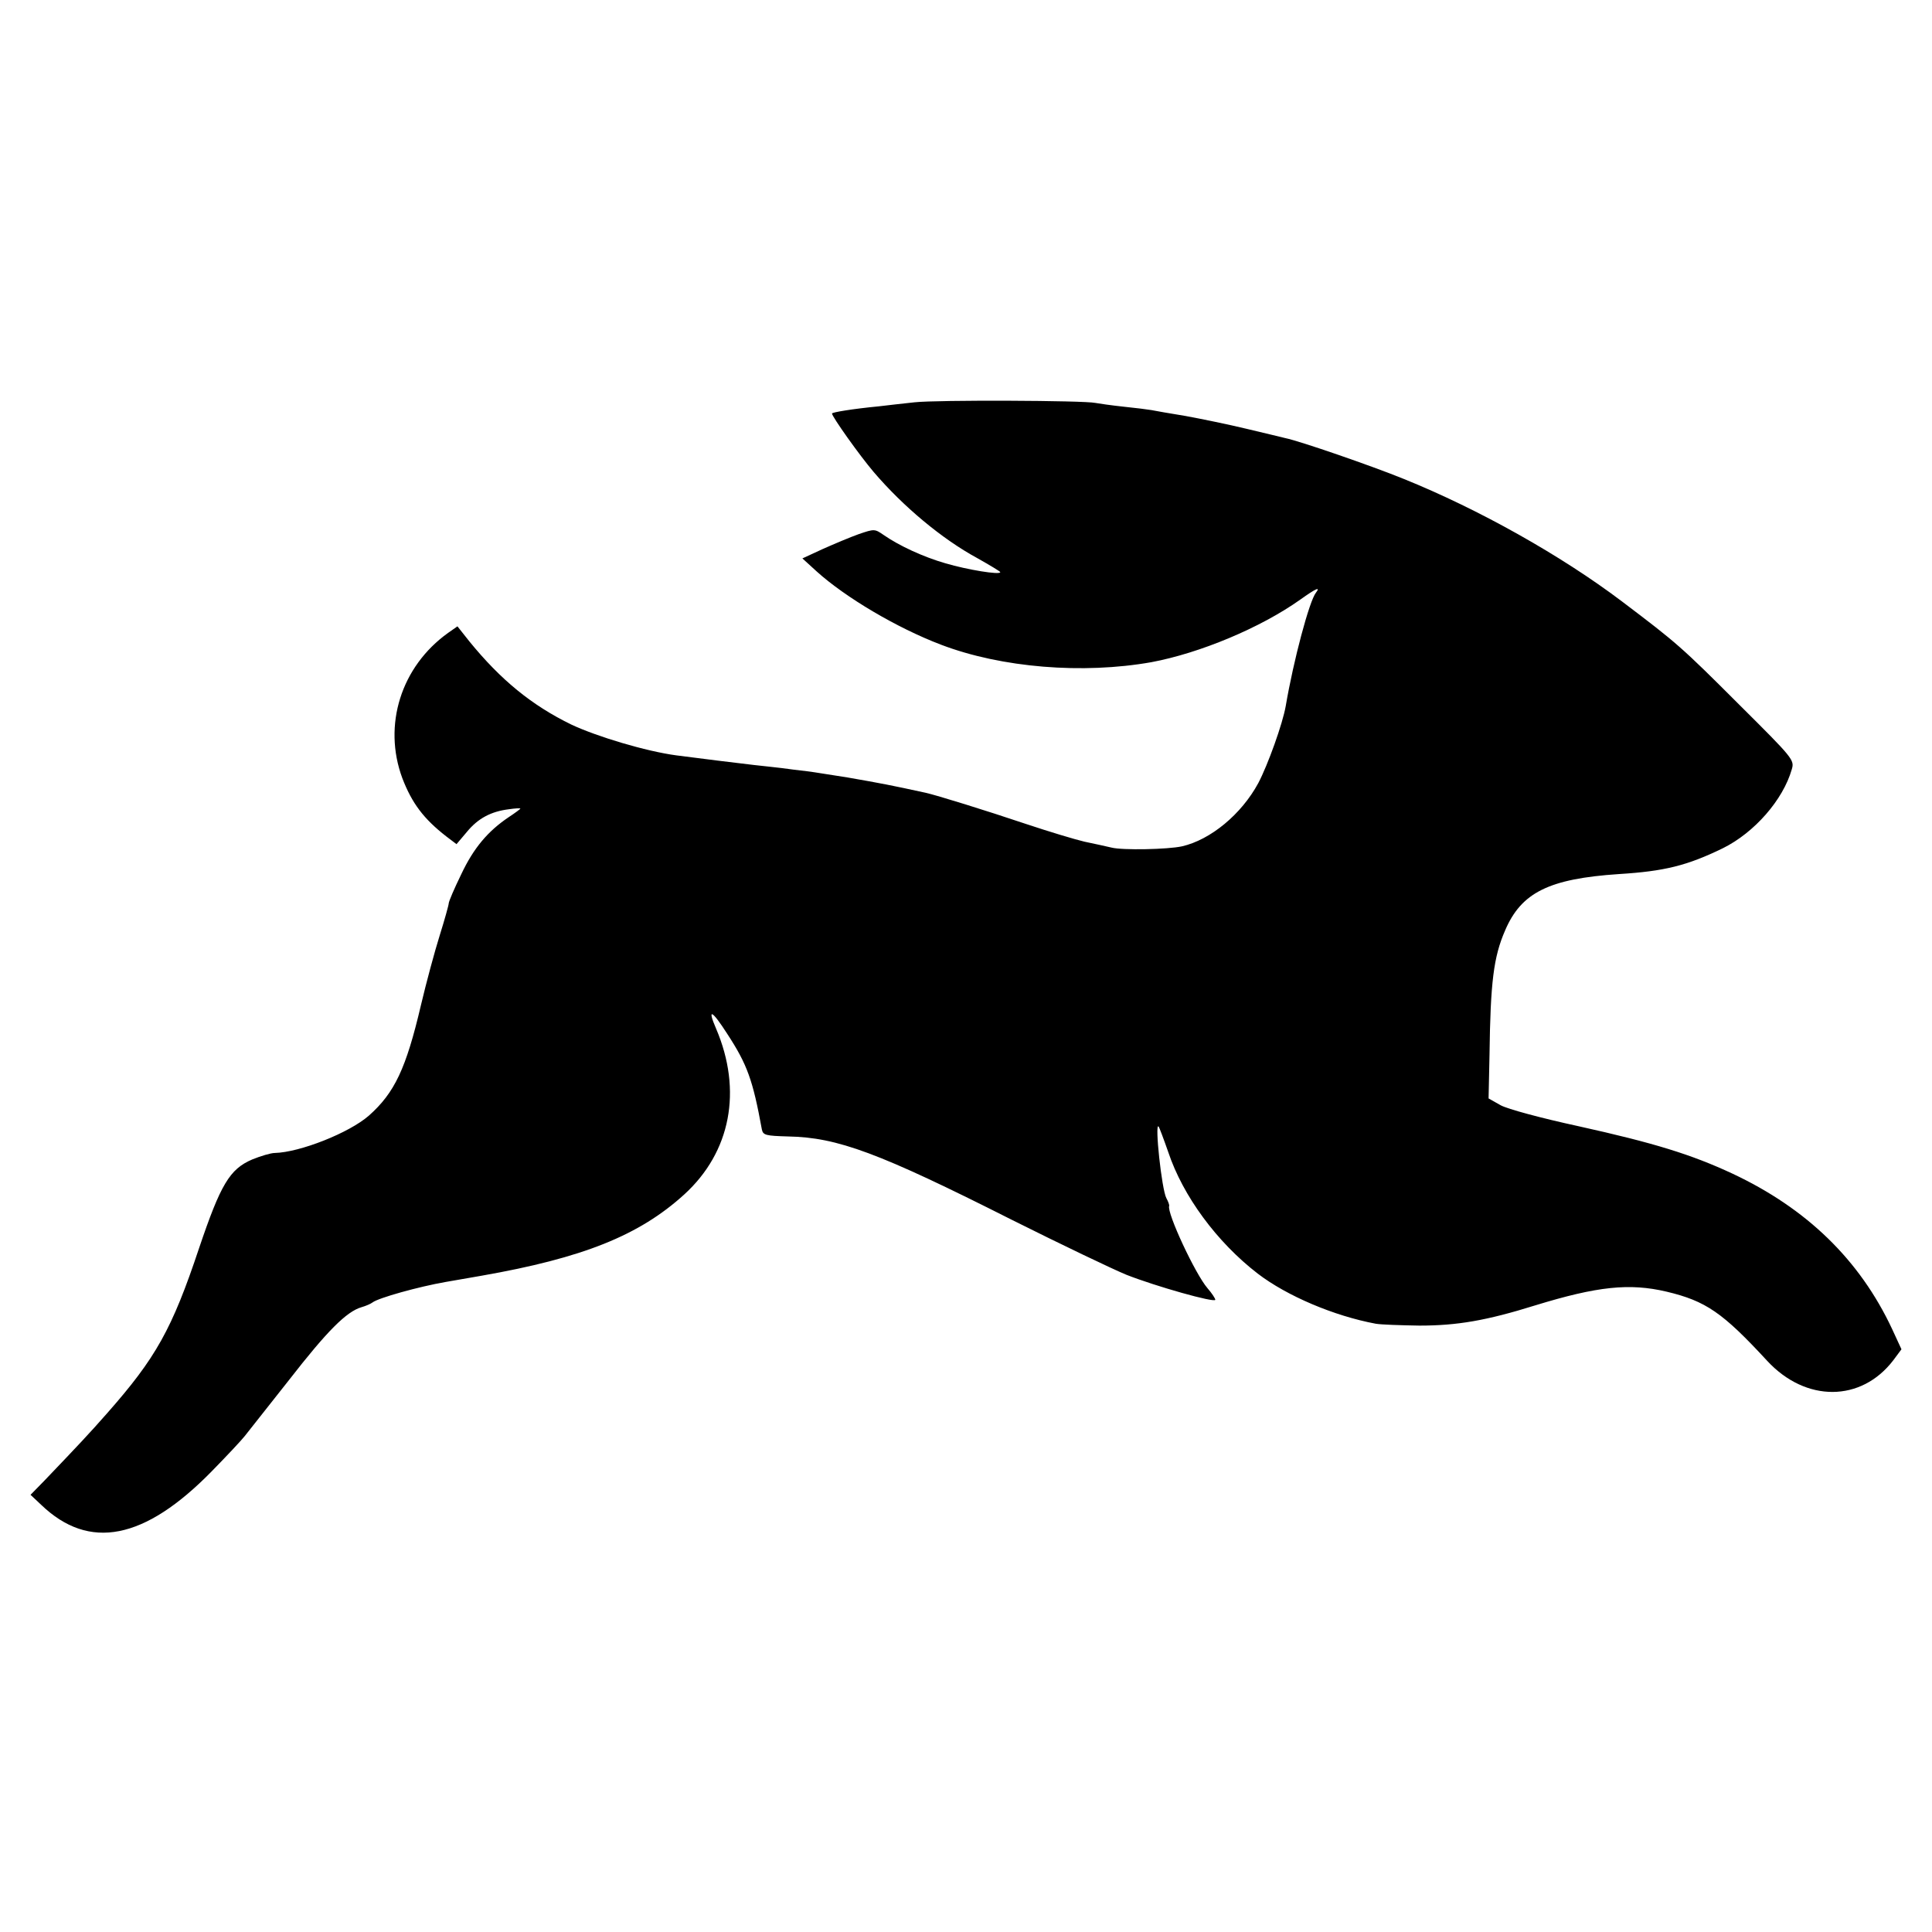
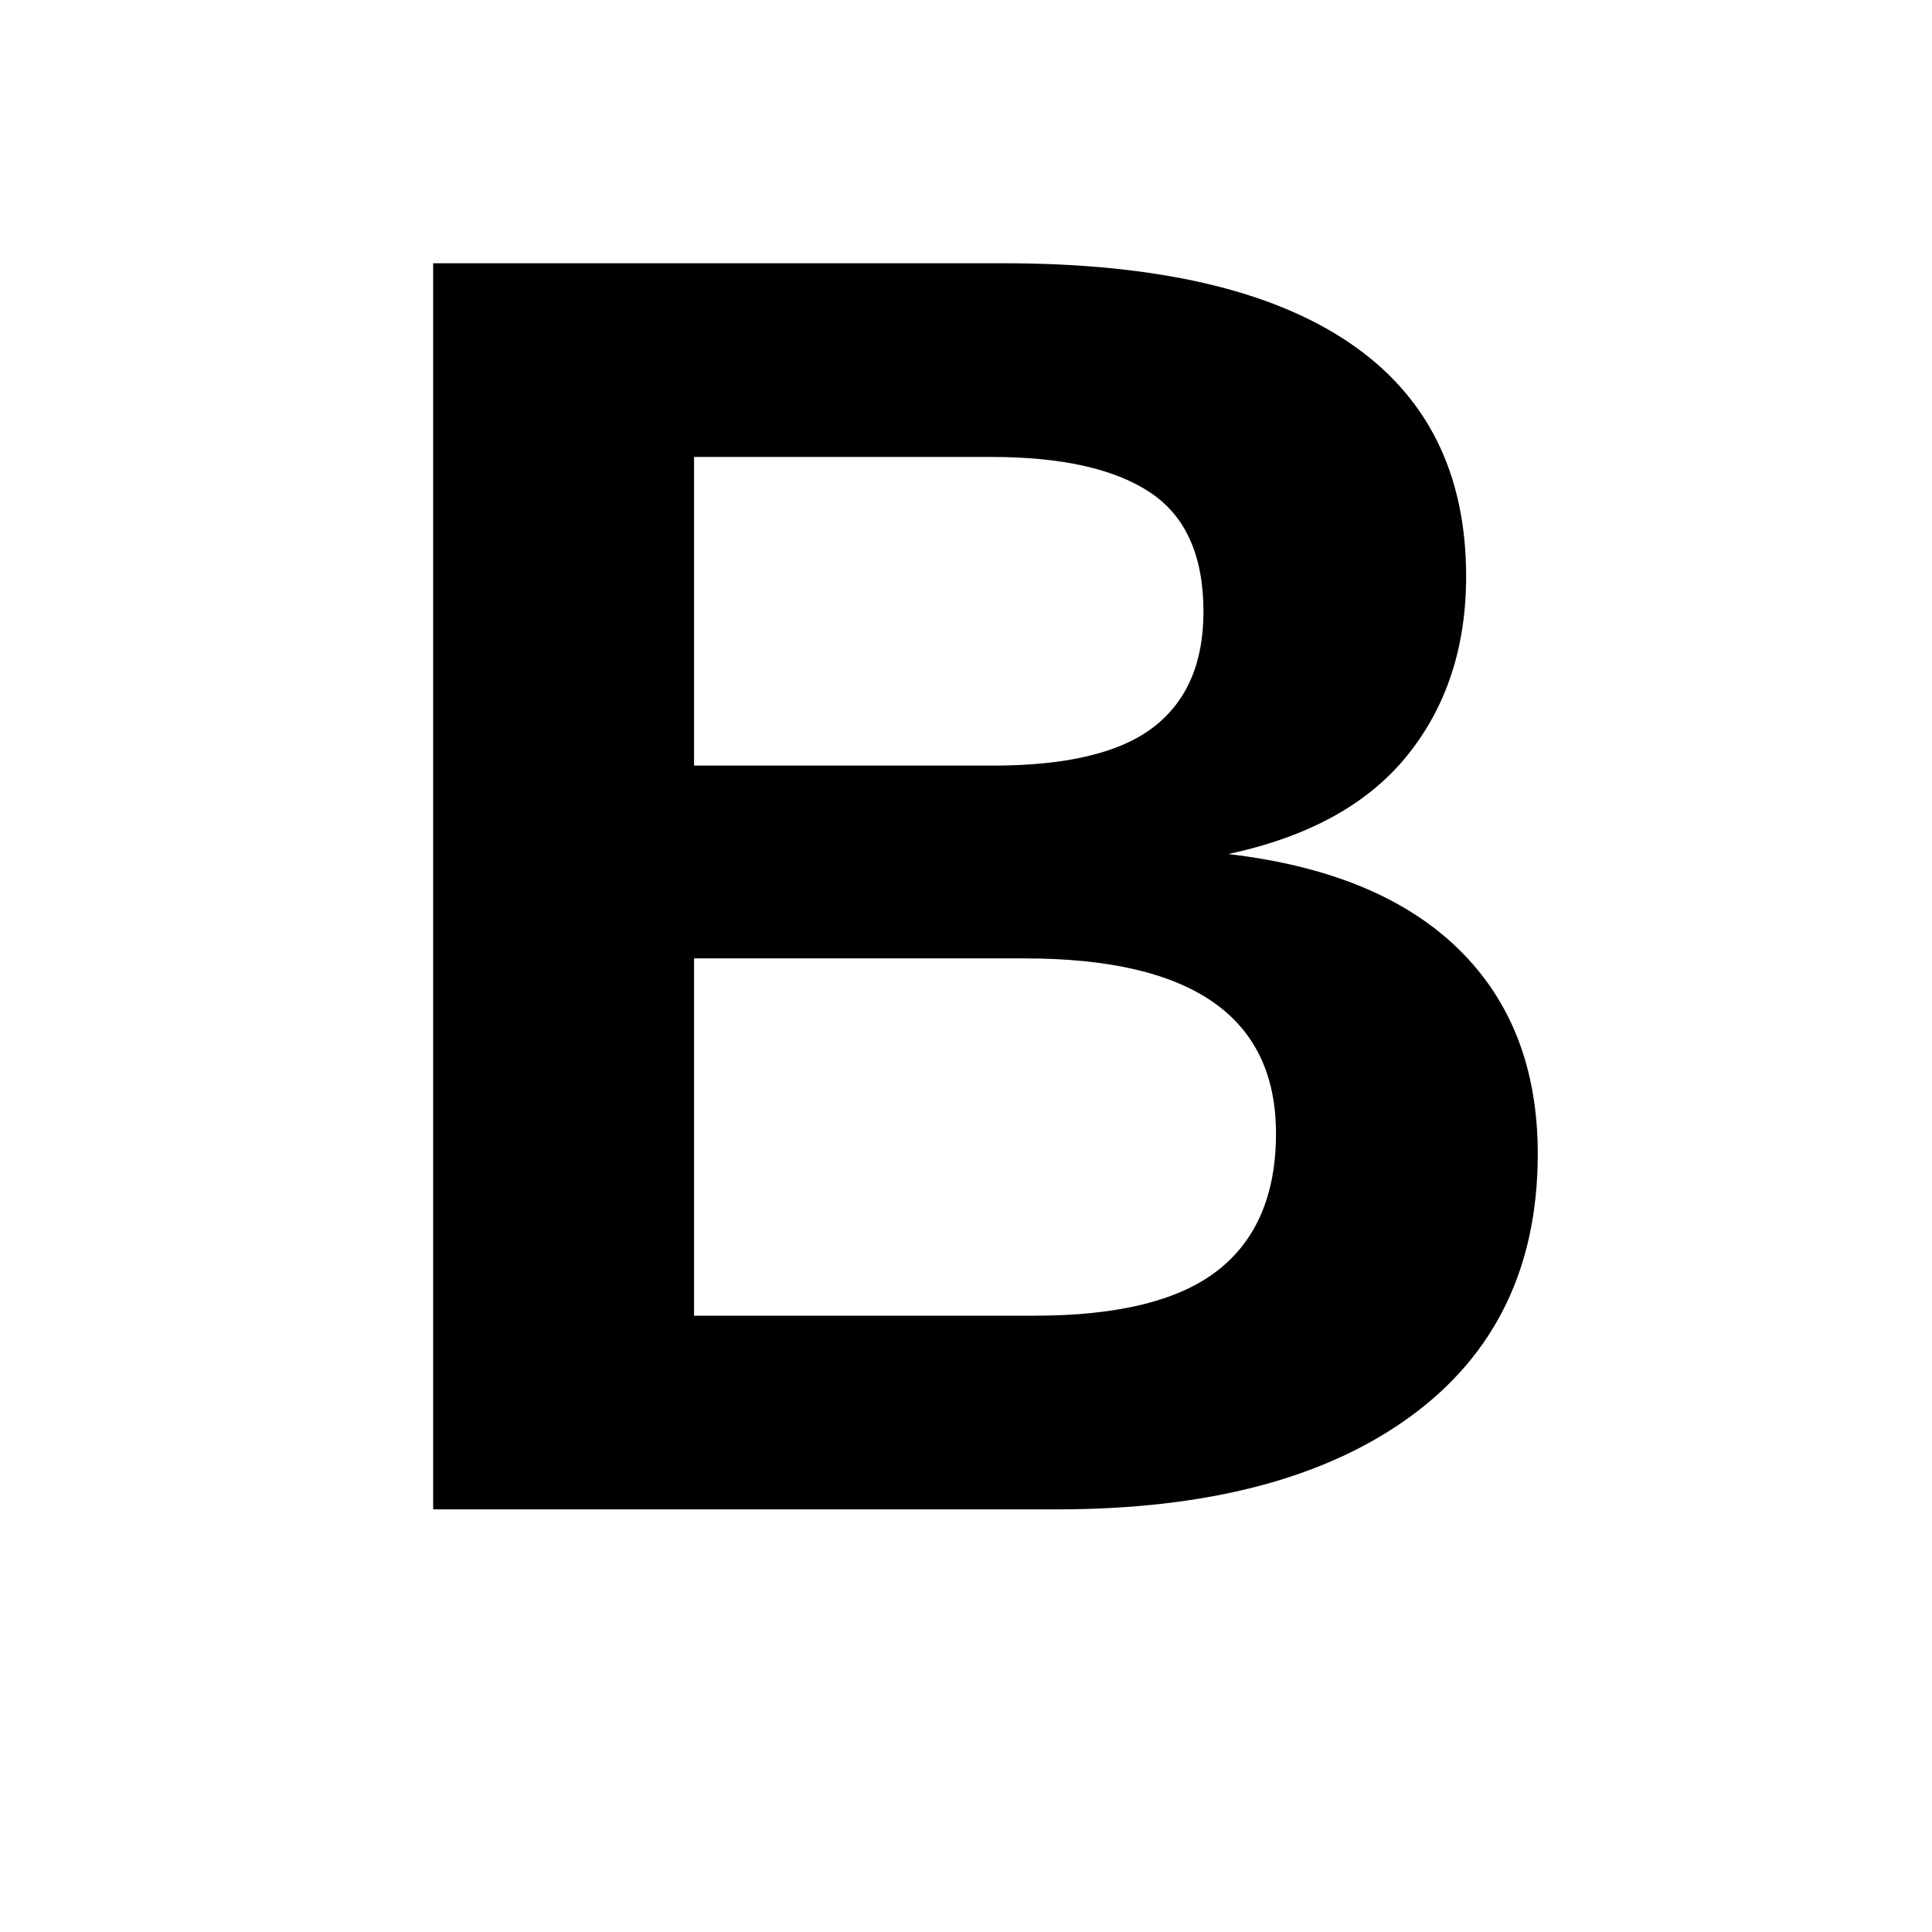
- <svg xmlns="http://www.w3.org/2000/svg" version="1.0" width="620pt" height="620pt" viewBox="0 0 620 620" preserveAspectRatio="xMidYMid meet">
-   <g transform="translate(0,620) scale(0.1,-0.1)" fill="#000000" stroke="none">
-     <path d="M2935 4909 c-38 -4 -90 -10 -115 -13 -83 -8 -150 -19 -150 -23 0 -10 88 -134 134 -188 94 -110 218 -214 332 -276 41 -23 74 -43 74 -45 0 -10 -107 8 -175 28 -73 21 -150 57 -199 91 -29 20 -30 20 -80 3 -28 -10 -80 -32 -116 -48 l-65 -30 46 -42 c92 -83 257 -181 399 -235 194 -74 455 -95 675 -56 155 29 350 110 478 201 49 35 66 43 50 22 -21 -26 -72 -217 -97 -364 -10 -57 -57 -188 -88 -247 -54 -100 -153 -182 -245 -203 -45 -10 -191 -13 -226 -4 -18 4 -57 13 -87 19 -30 7 -113 32 -185 56 -134 45 -289 93 -325 101 -110 24 -141 30 -250 49 -47 7 -105 17 -130 20 -25 3 -61 7 -80 10 -19 2 -60 7 -90 10 -52 6 -174 21 -250 31 -97 13 -254 60 -337 99 -127 62 -226 143 -327 267 l-38 48 -30 -21 c-151 -108 -210 -296 -147 -466 31 -81 69 -131 141 -187 l33 -25 33 39 c36 44 78 66 135 73 20 3 37 4 37 2 0 -1 -17 -14 -37 -27 -67 -45 -113 -99 -153 -184 -22 -45 -40 -87 -40 -93 0 -5 -13 -52 -29 -103 -16 -51 -43 -151 -60 -223 -48 -205 -85 -282 -167 -355 -64 -56 -222 -118 -302 -120 -13 0 -46 -10 -73 -21 -72 -31 -101 -80 -170 -284 -87 -261 -139 -353 -295 -530 -58 -66 -93 -103 -201 -216 l-45 -46 34 -32 c154 -148 332 -113 548 108 47 48 94 98 105 112 10 13 75 95 143 181 122 157 184 219 232 233 14 4 30 11 35 15 19 15 149 51 235 66 47 8 99 17 115 20 325 57 506 129 651 261 149 136 187 333 102 532 -29 67 -14 61 36 -17 64 -98 82 -148 111 -307 4 -18 13 -20 84 -22 159 -3 291 -52 719 -268 158 -79 323 -158 367 -176 94 -37 285 -91 285 -80 0 4 -11 21 -25 37 -39 45 -131 242 -123 264 1 3 -3 14 -9 25 -15 28 -38 243 -25 230 2 -2 16 -39 31 -82 47 -141 156 -289 287 -390 94 -72 245 -136 379 -161 17 -3 80 -5 140 -6 121 0 215 16 372 65 199 61 302 72 421 44 126 -30 180 -67 323 -222 124 -134 302 -133 405 2 l26 35 -30 65 c-104 222 -274 387 -513 499 -131 61 -250 98 -494 152 -120 26 -227 55 -249 67 l-39 22 3 140 c3 233 13 314 50 399 52 122 141 166 365 181 146 9 219 27 334 83 101 50 193 155 221 253 9 30 5 35 -168 207 -187 187 -200 198 -377 332 -196 148 -460 296 -700 393 -103 42 -335 122 -380 131 -11 3 -67 16 -125 30 -58 14 -146 32 -195 41 -50 8 -100 17 -110 19 -11 2 -51 7 -90 11 -38 4 -79 10 -90 12 -36 8 -508 10 -580 2z" />
-   </g>
+ <svg xmlns="http://www.w3.org/2000/svg" viewBox="0 0 512 512">
+   <text x="256" y="400" text-anchor="middle" font-family="-apple-system, 'Helvetica Neue', Arial, sans-serif" font-weight="900" font-size="480" fill="#000000">B</text>
</svg>
